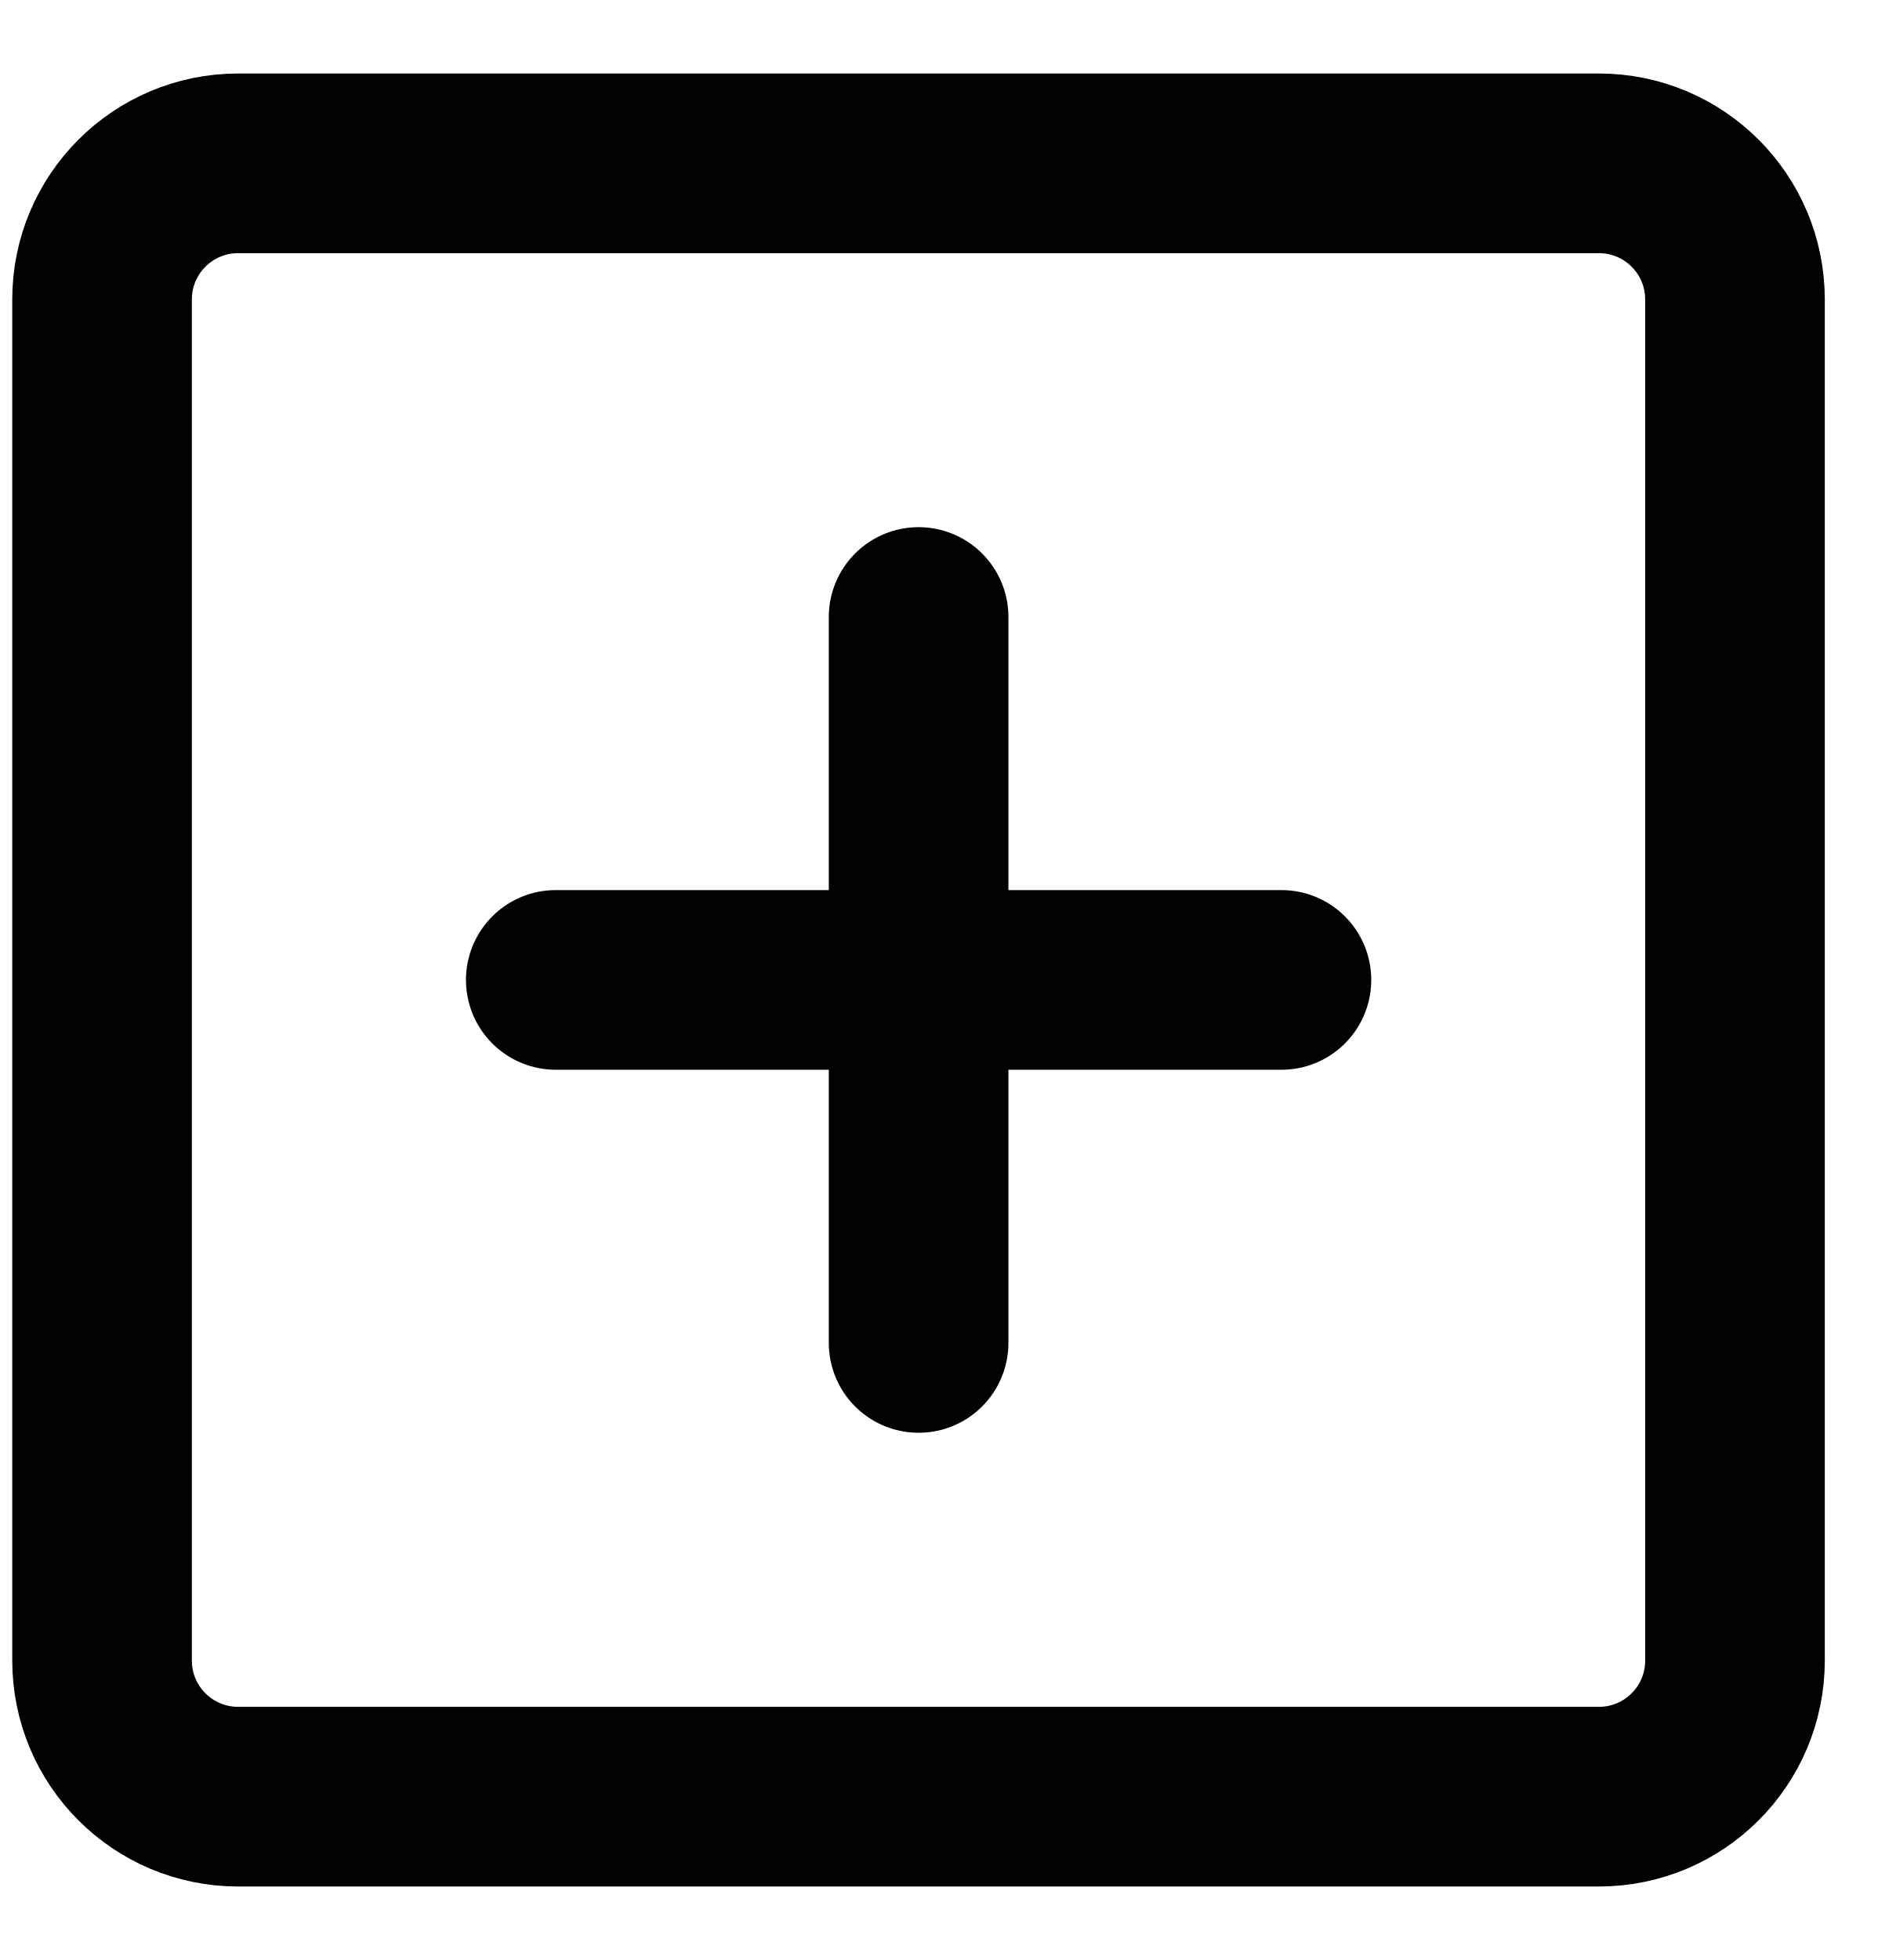
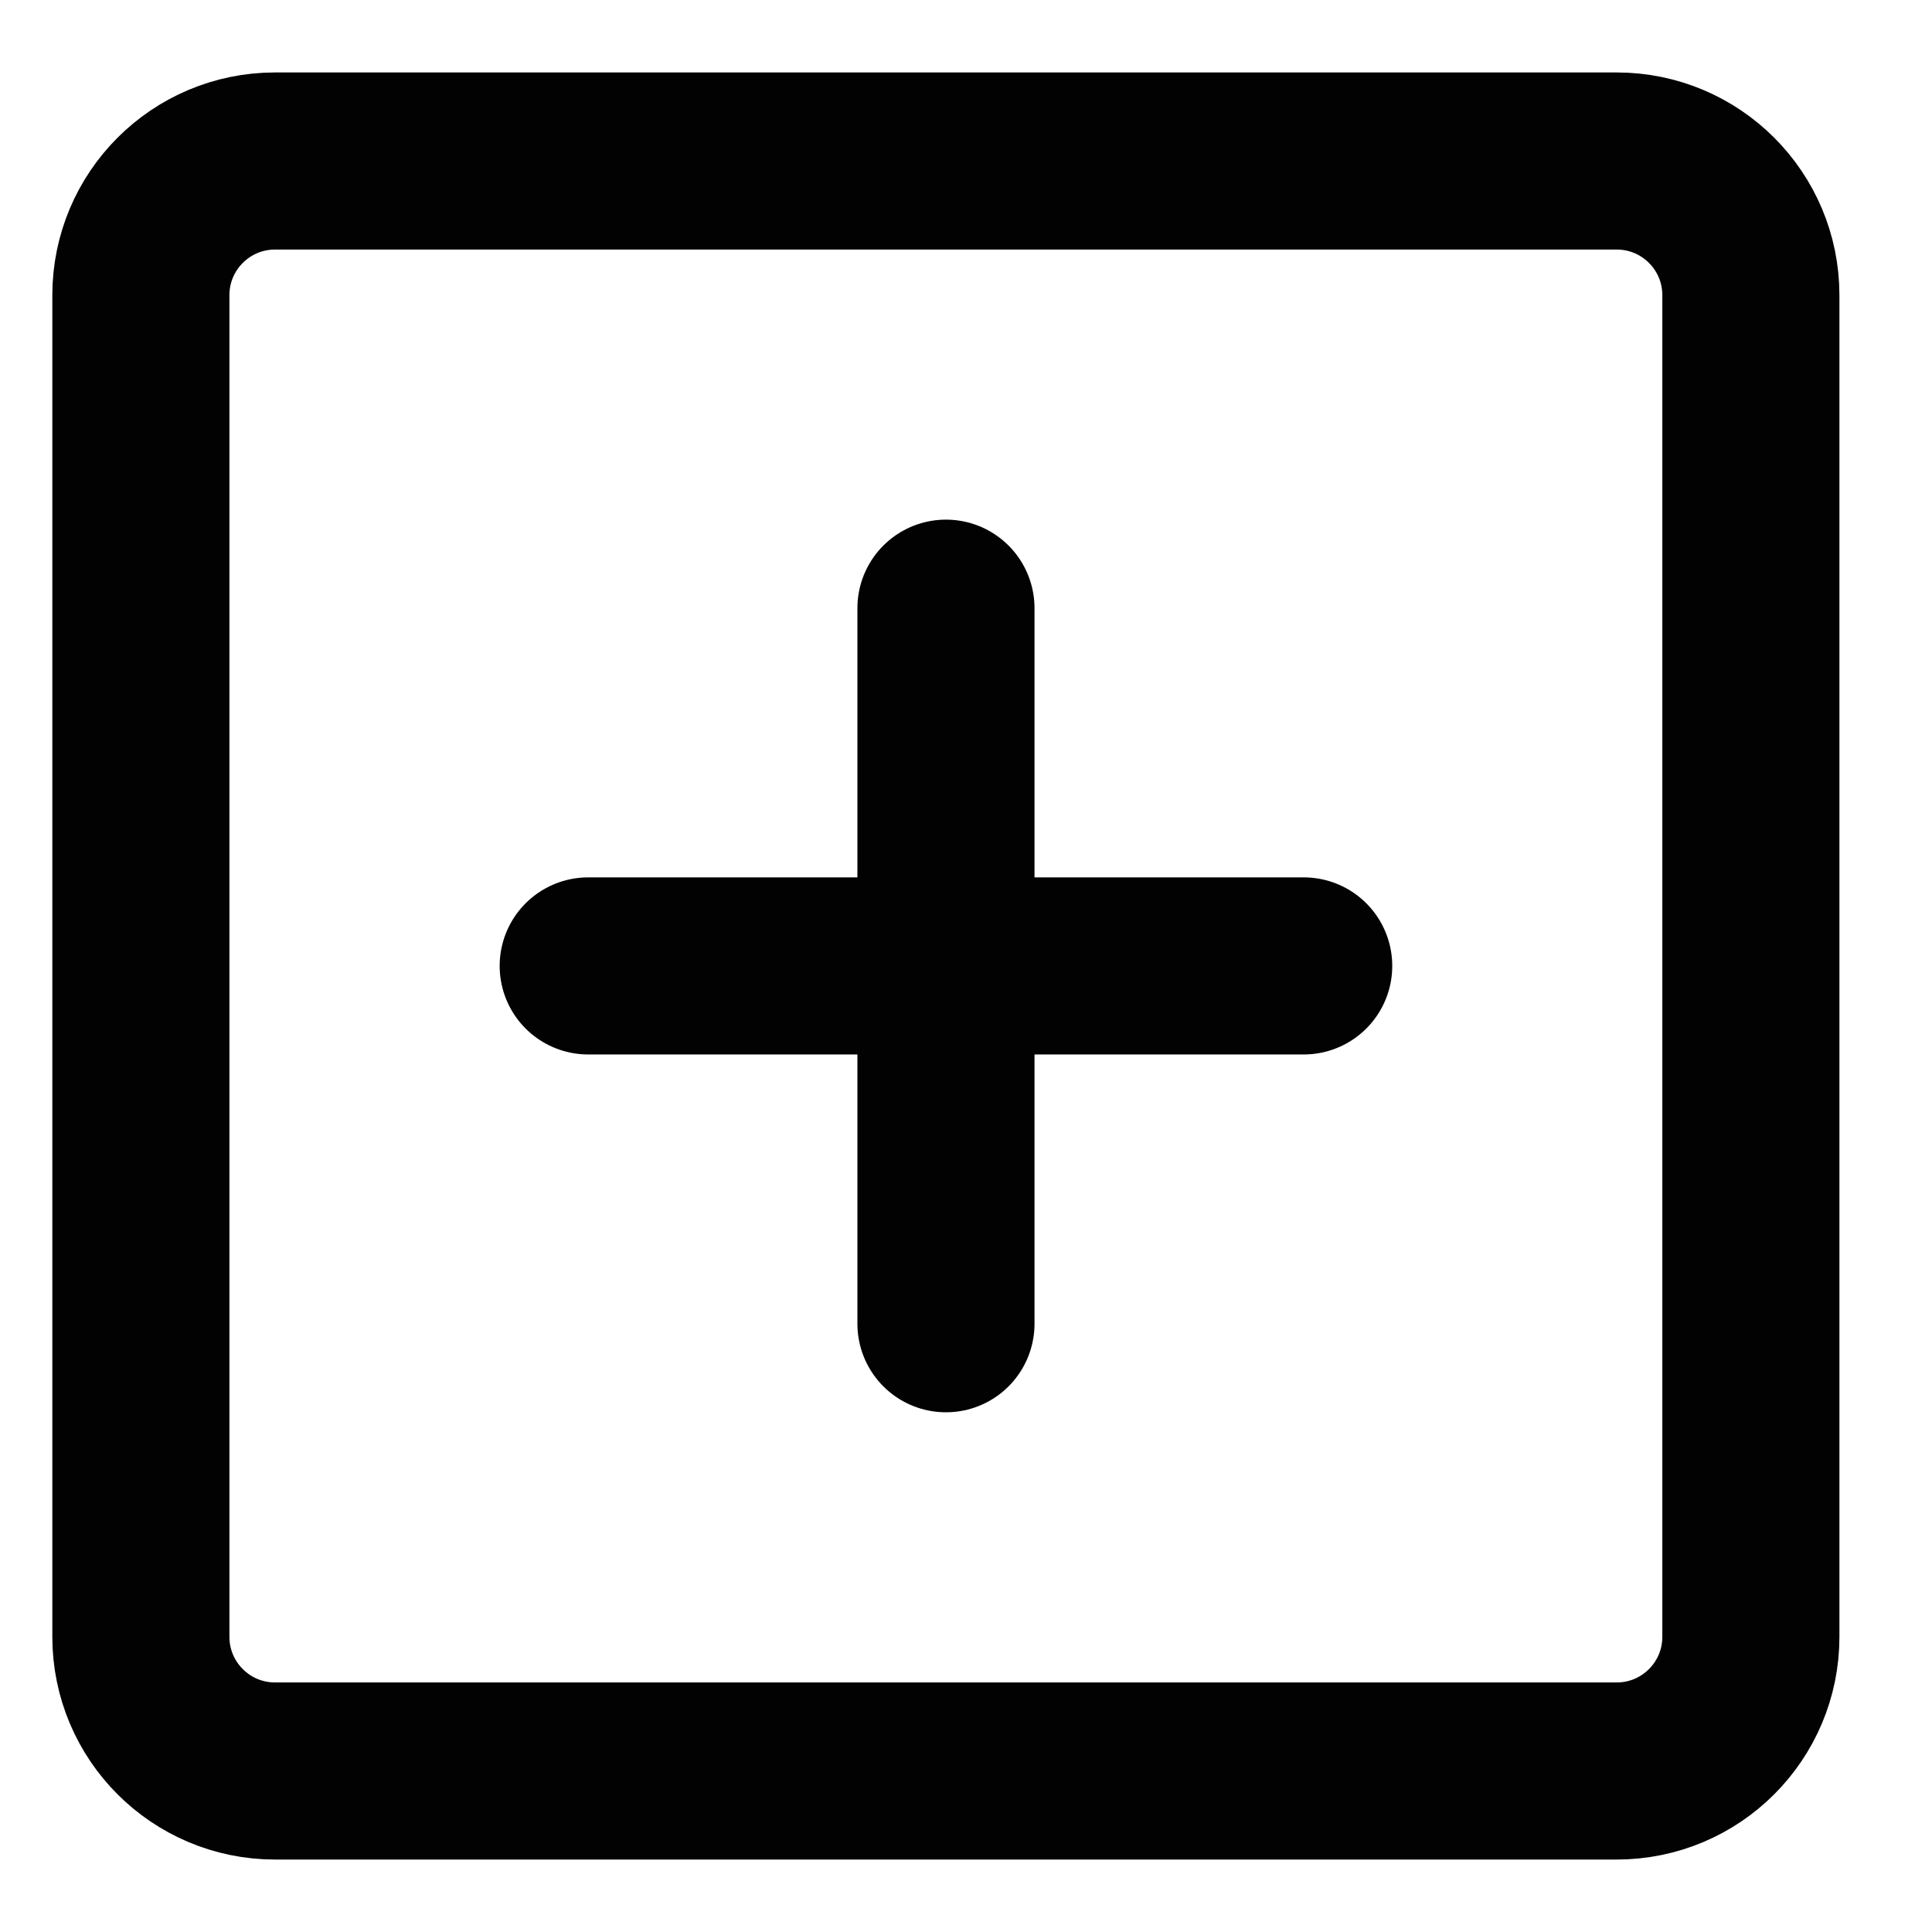
- <svg xmlns="http://www.w3.org/2000/svg" width="23" height="24" viewBox="0 0 23 24" fill="none">
+ <svg xmlns="http://www.w3.org/2000/svg" width="22" height="22" viewBox="0 0 23 24" fill="none">
  <path d="M19.583 2H2.917C1.996 2 1.25 2.746 1.25 3.667V20.333C1.25 21.254 1.996 22 2.917 22H19.583C20.504 22 21.25 21.254 21.25 20.333V3.667C21.25 2.746 20.504 2 19.583 2Z" stroke="#020202" stroke-width="2.2" stroke-linejoin="round" />
  <path d="M11.251 7.555V16.444M6.807 11.999H15.695" stroke="#020202" stroke-width="2.2" stroke-linecap="round" stroke-linejoin="round" />
</svg>
